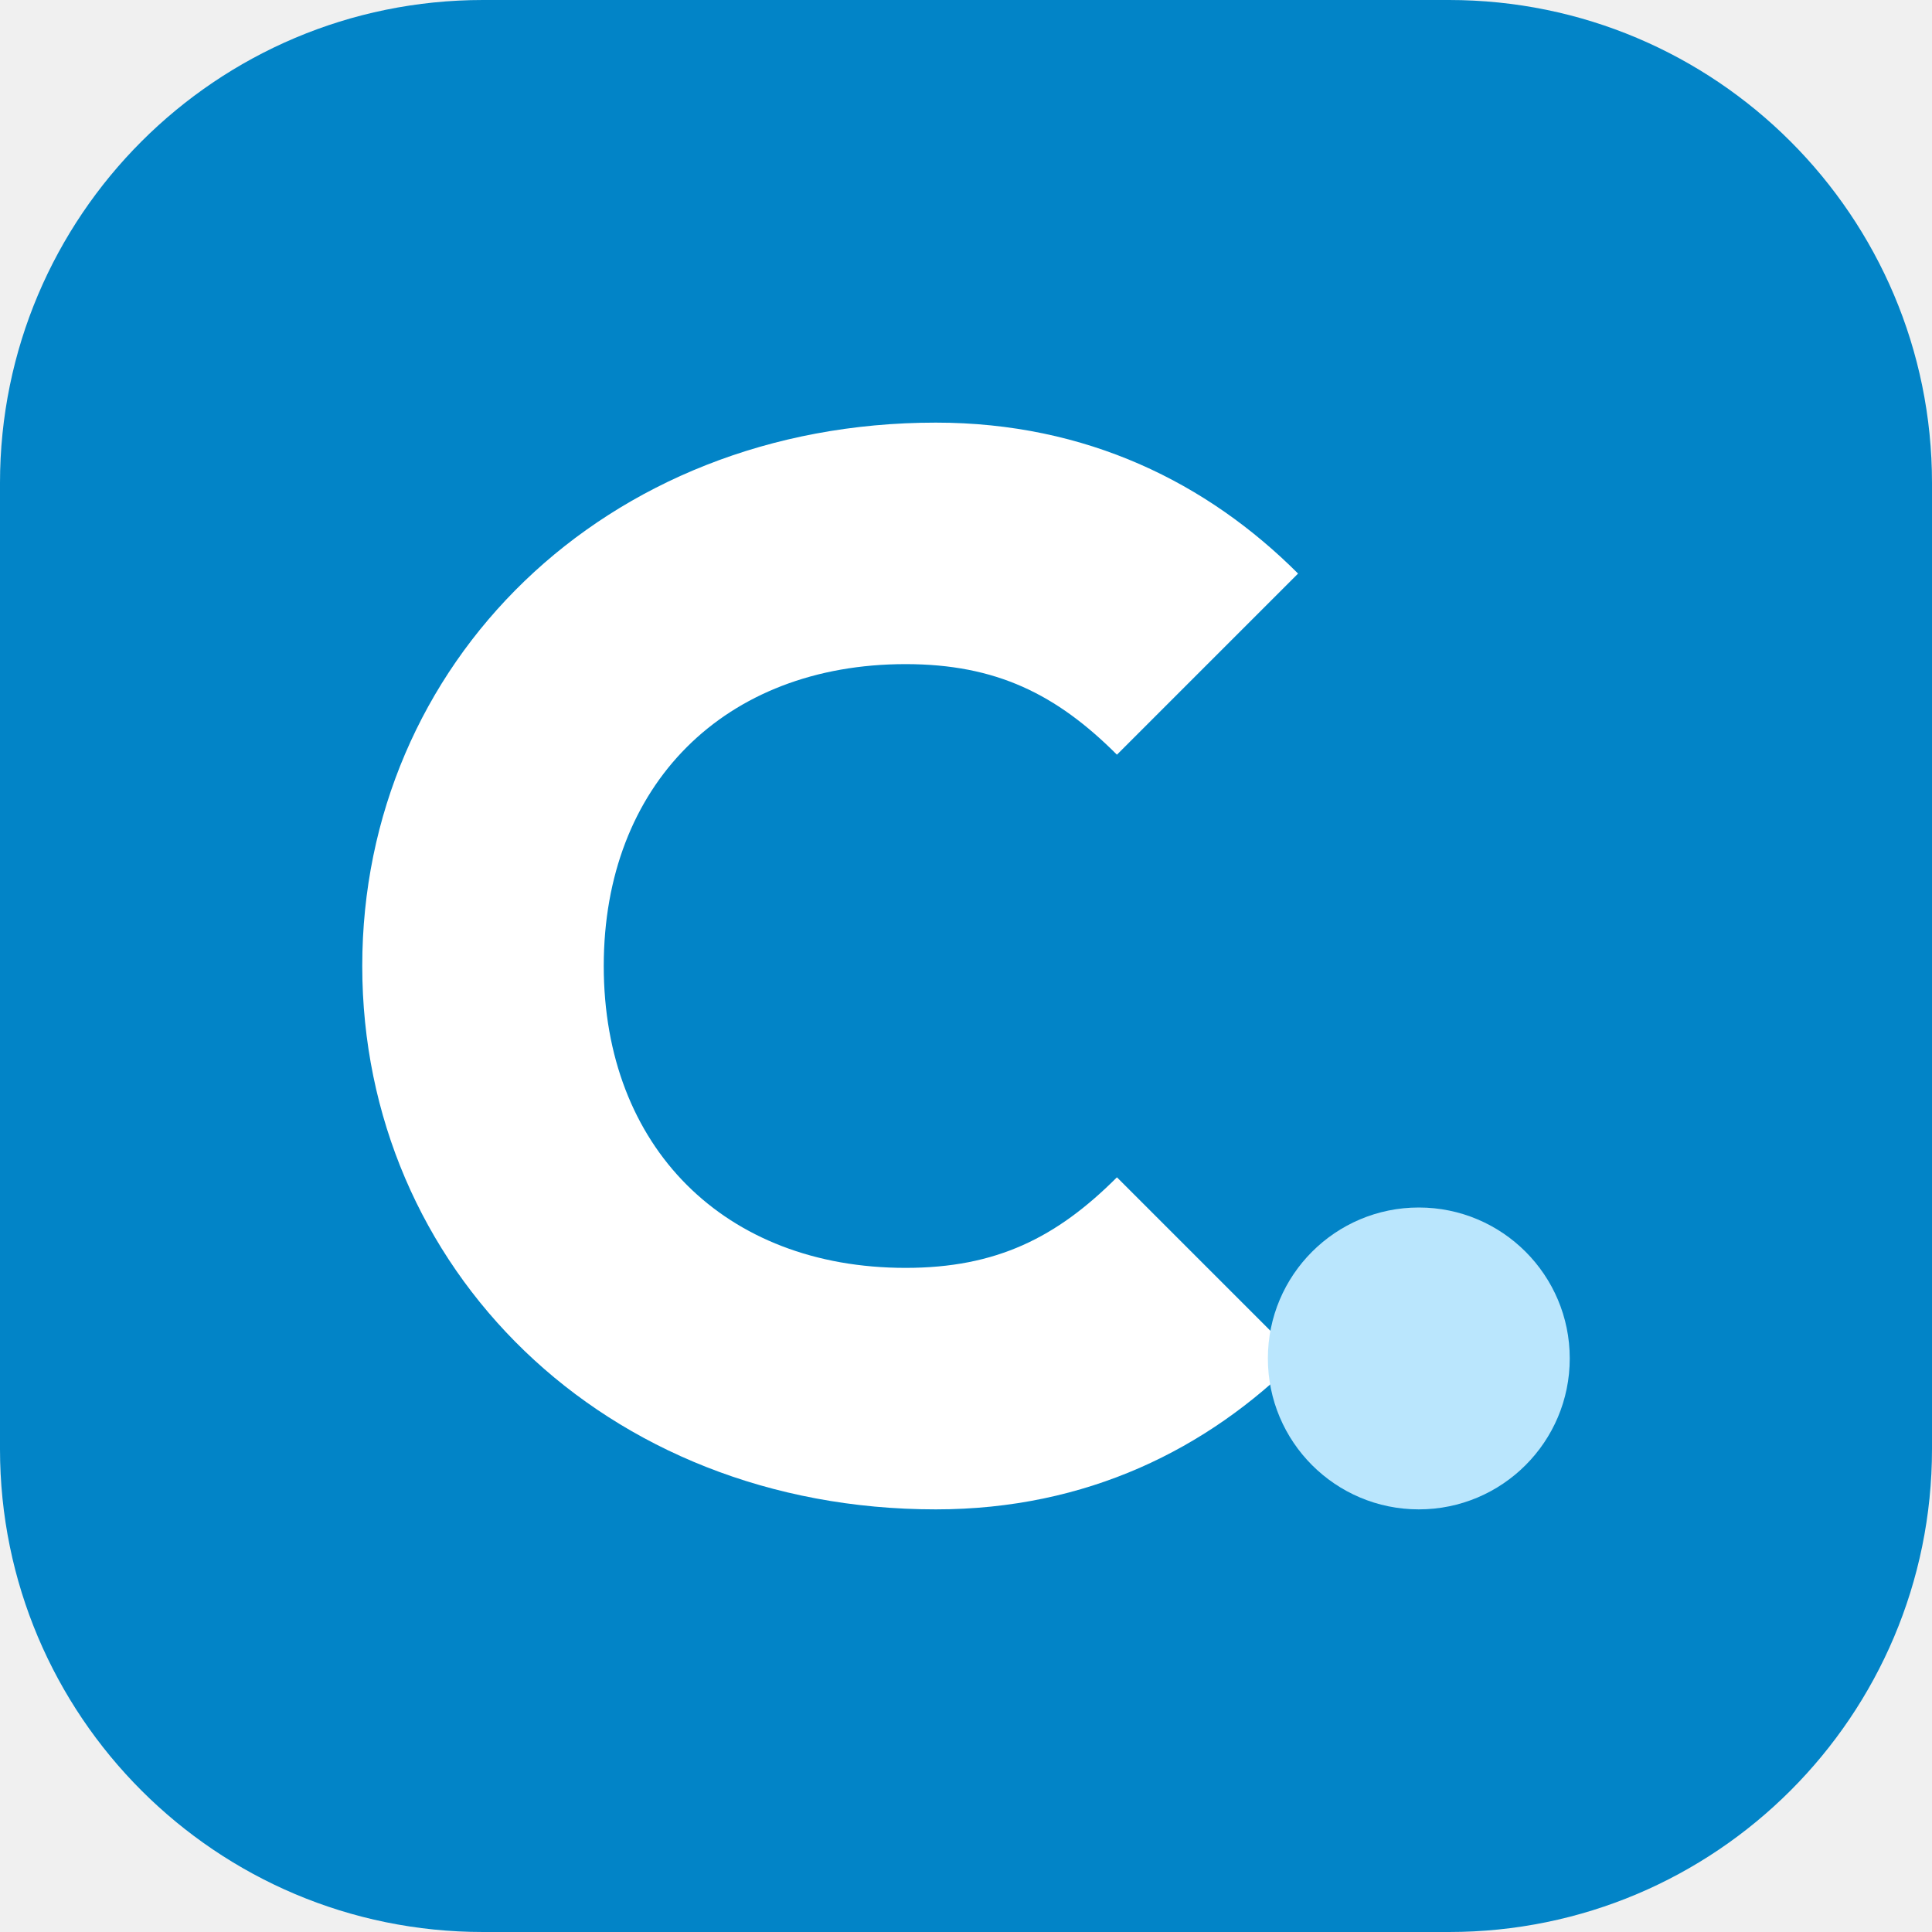
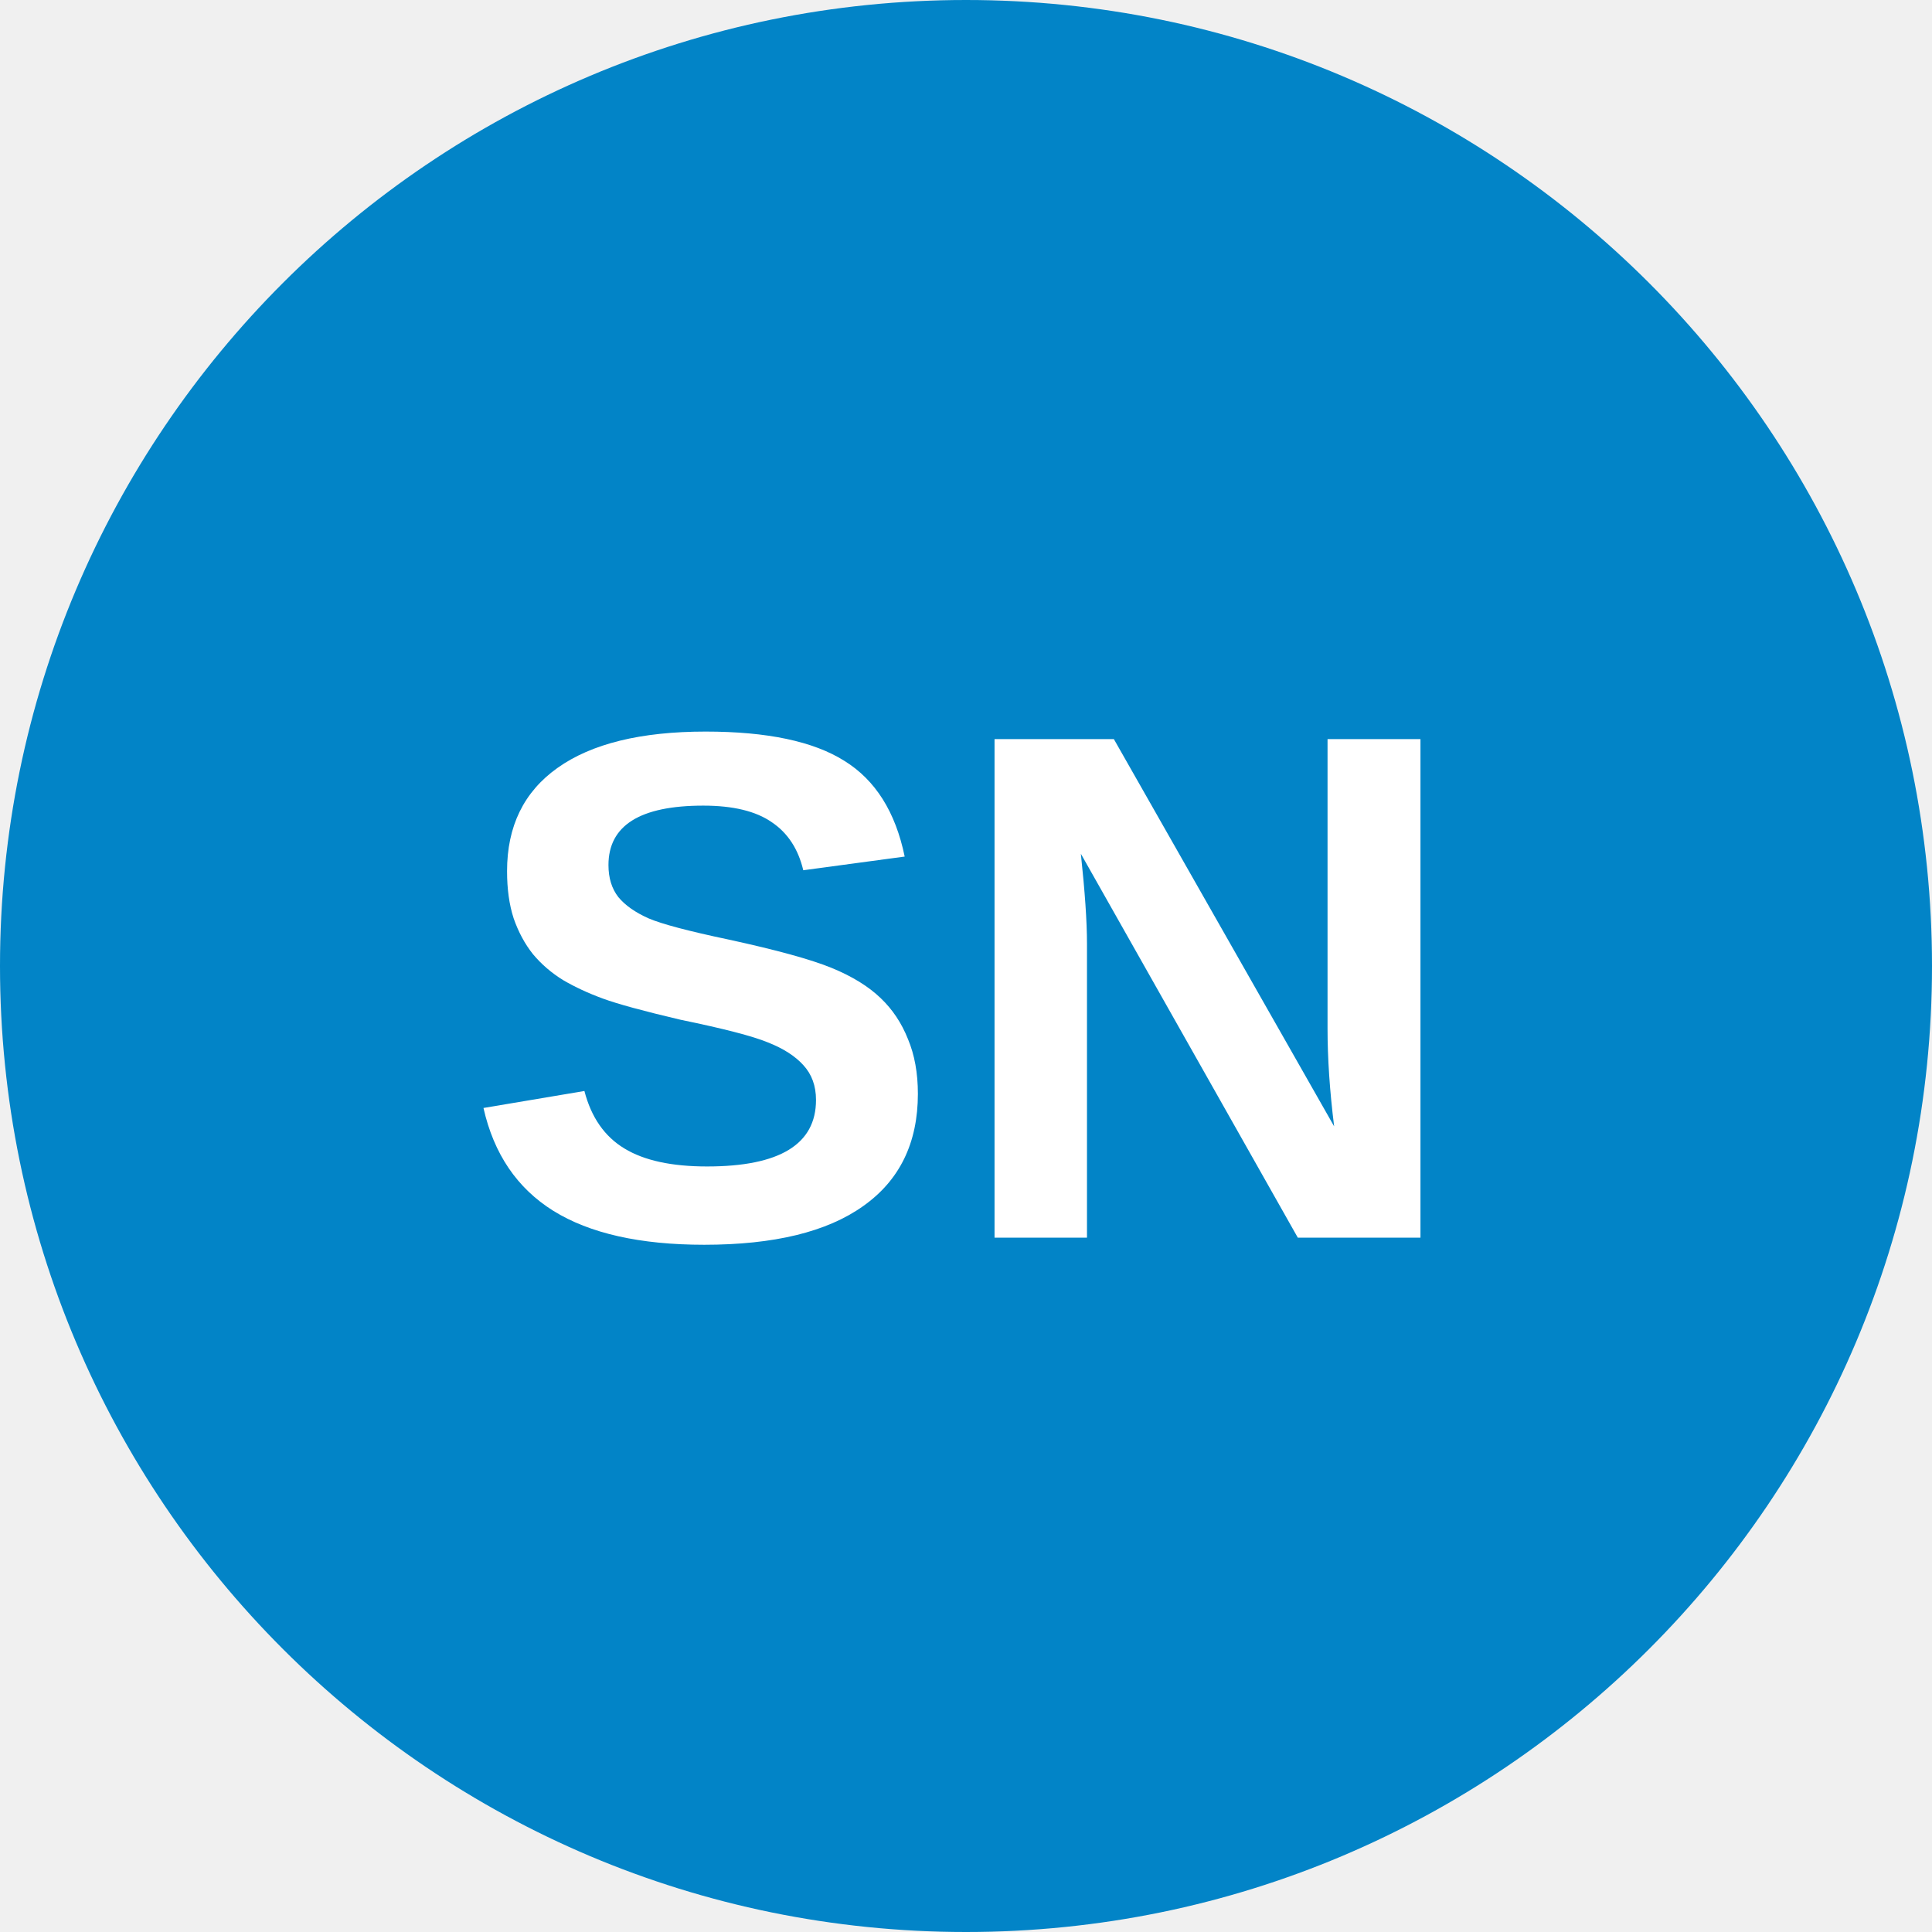
<svg xmlns="http://www.w3.org/2000/svg" viewBox="0 0 64 64">
-   <rect width="64" height="64" rx="16" fill="#0284c7" />
-   <path d="M43 19c-3-3-7-5-12-5-11 0-19 8-19 18s8 18 19 18c5 0 9-2 12-5l-6-6c-2 2-4 3-7 3-6 0-10-4-10-10s4-10 10-10c3 0 5 1 7 3z" fill="#fff" />
-   <circle cx="47" cy="45" r="5" fill="#bae6fd" />
+   <circle cx="32" cy="32" r="32" fill="#0284c7" />
+   <text x="32" y="41" fill="#fff" font-family="Arial, sans-serif" font-size="24" font-weight="700" text-anchor="middle">SN</text>
</svg>
